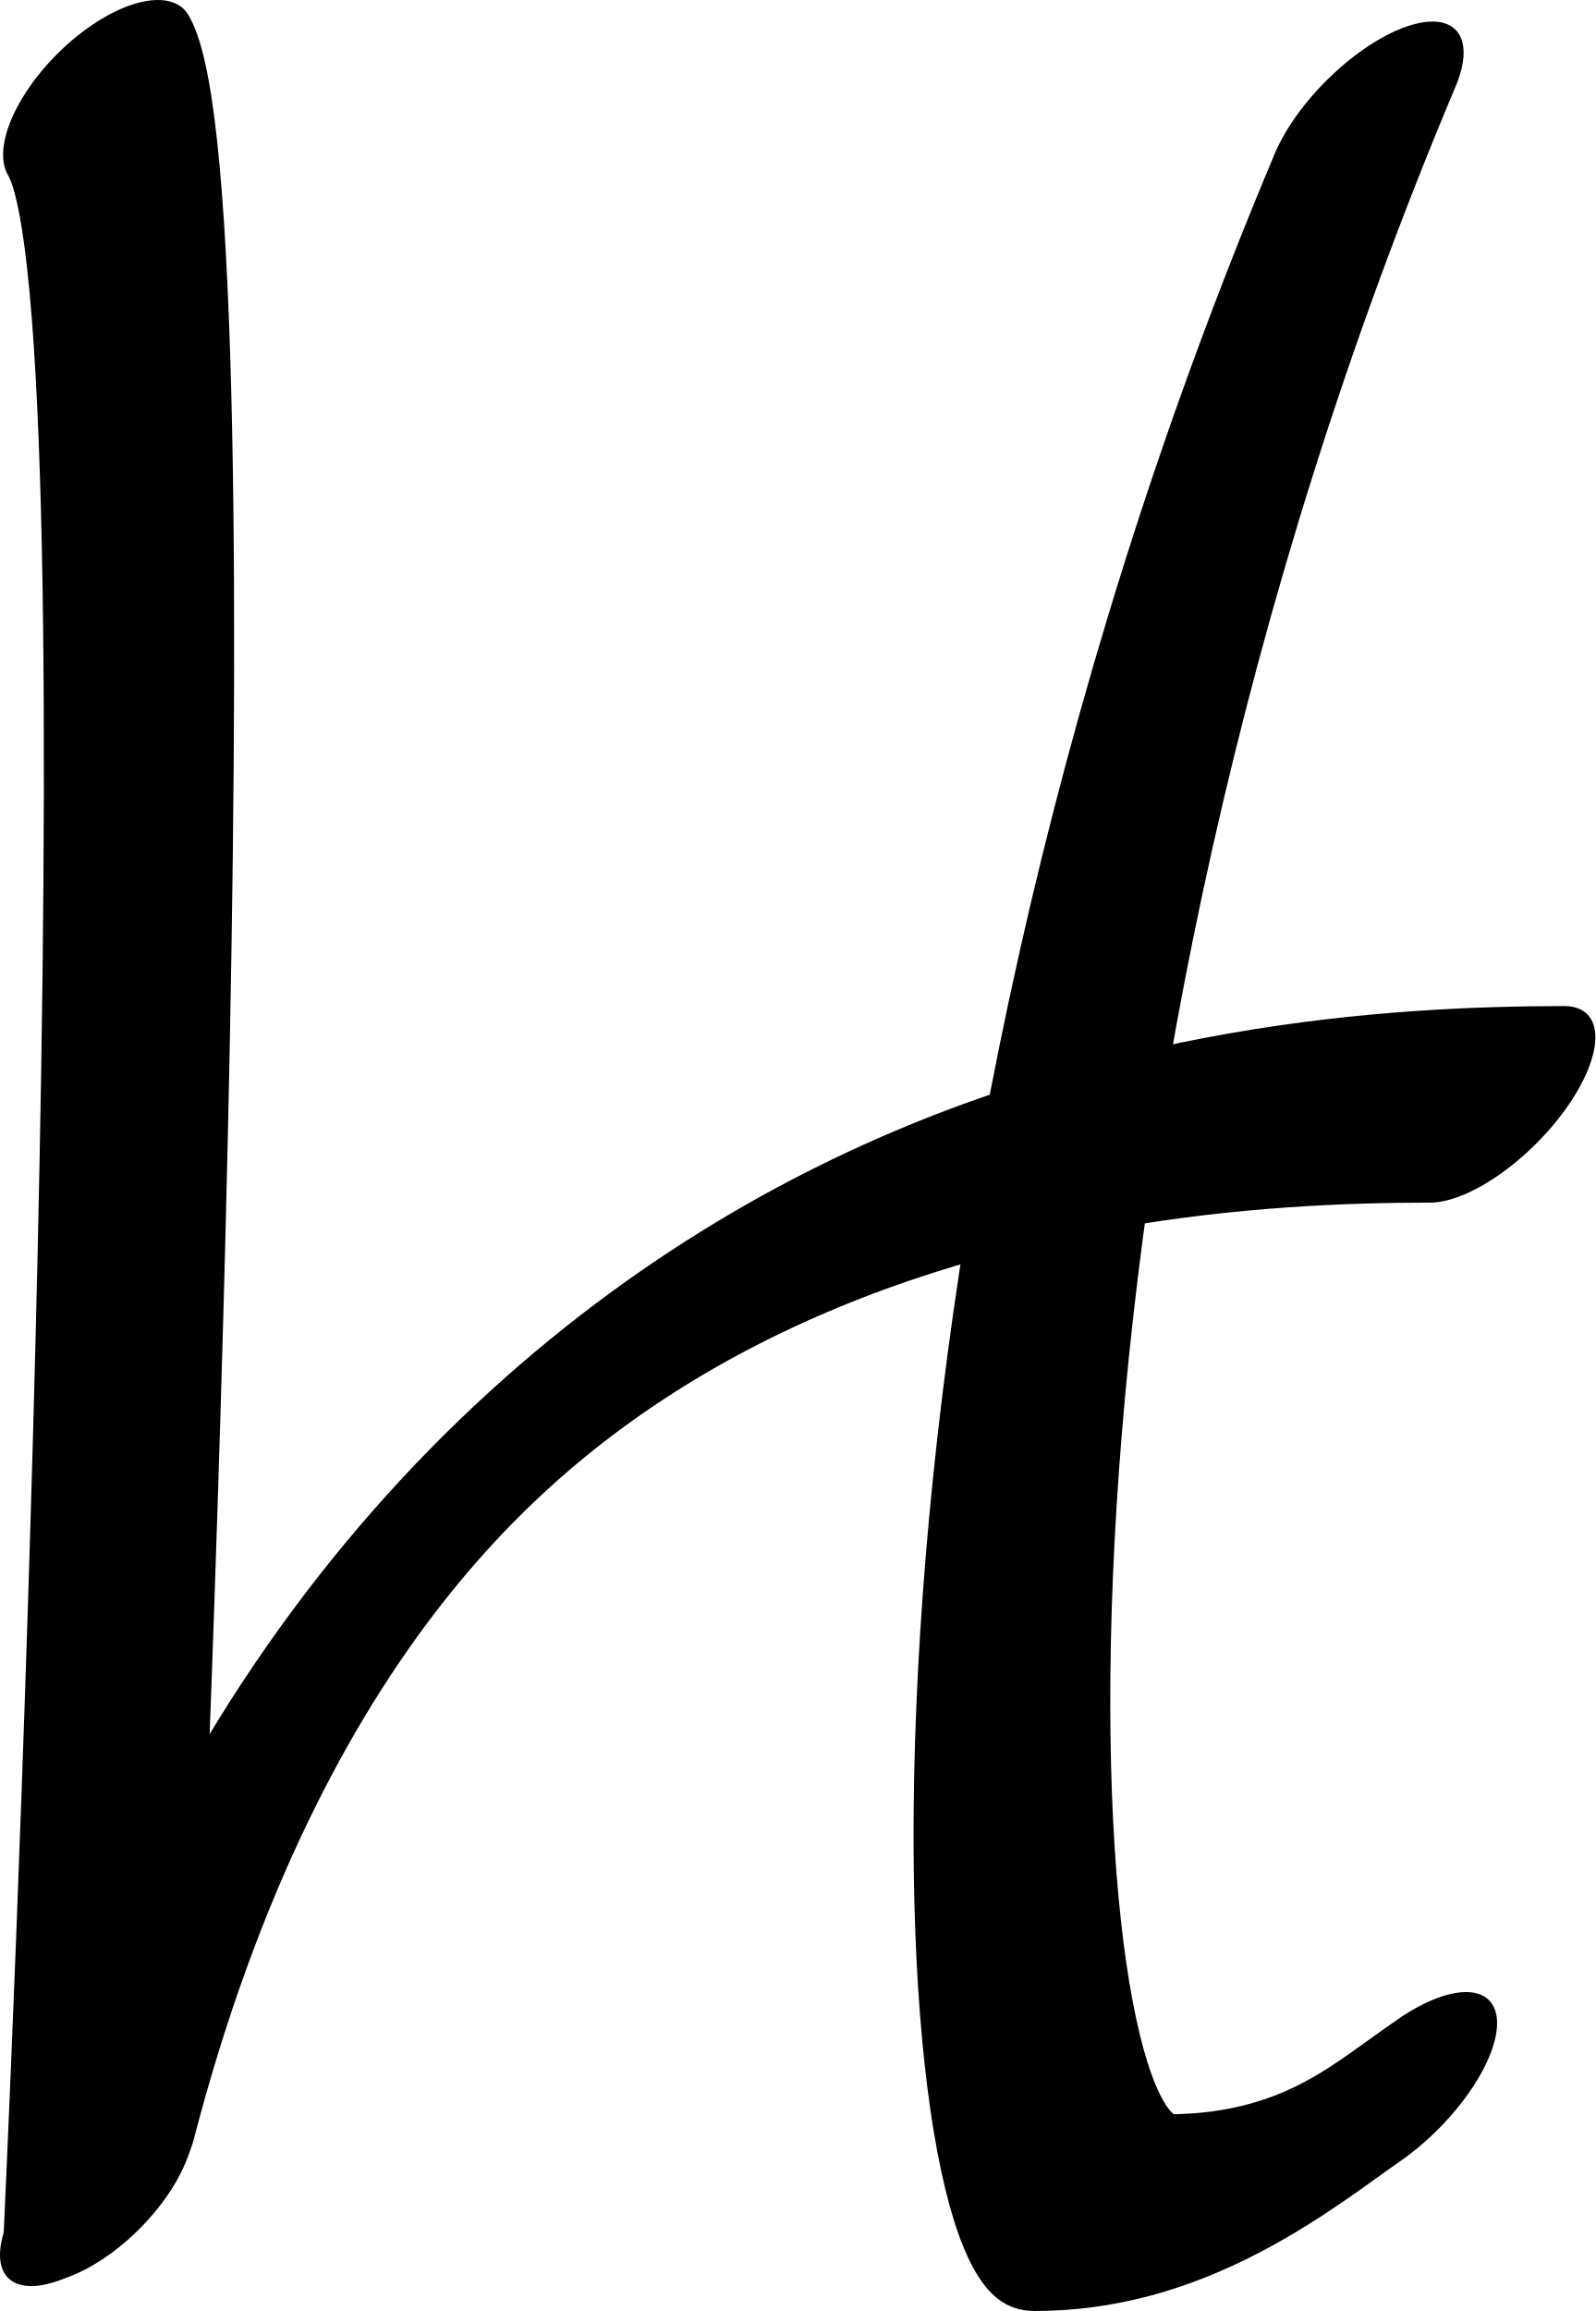
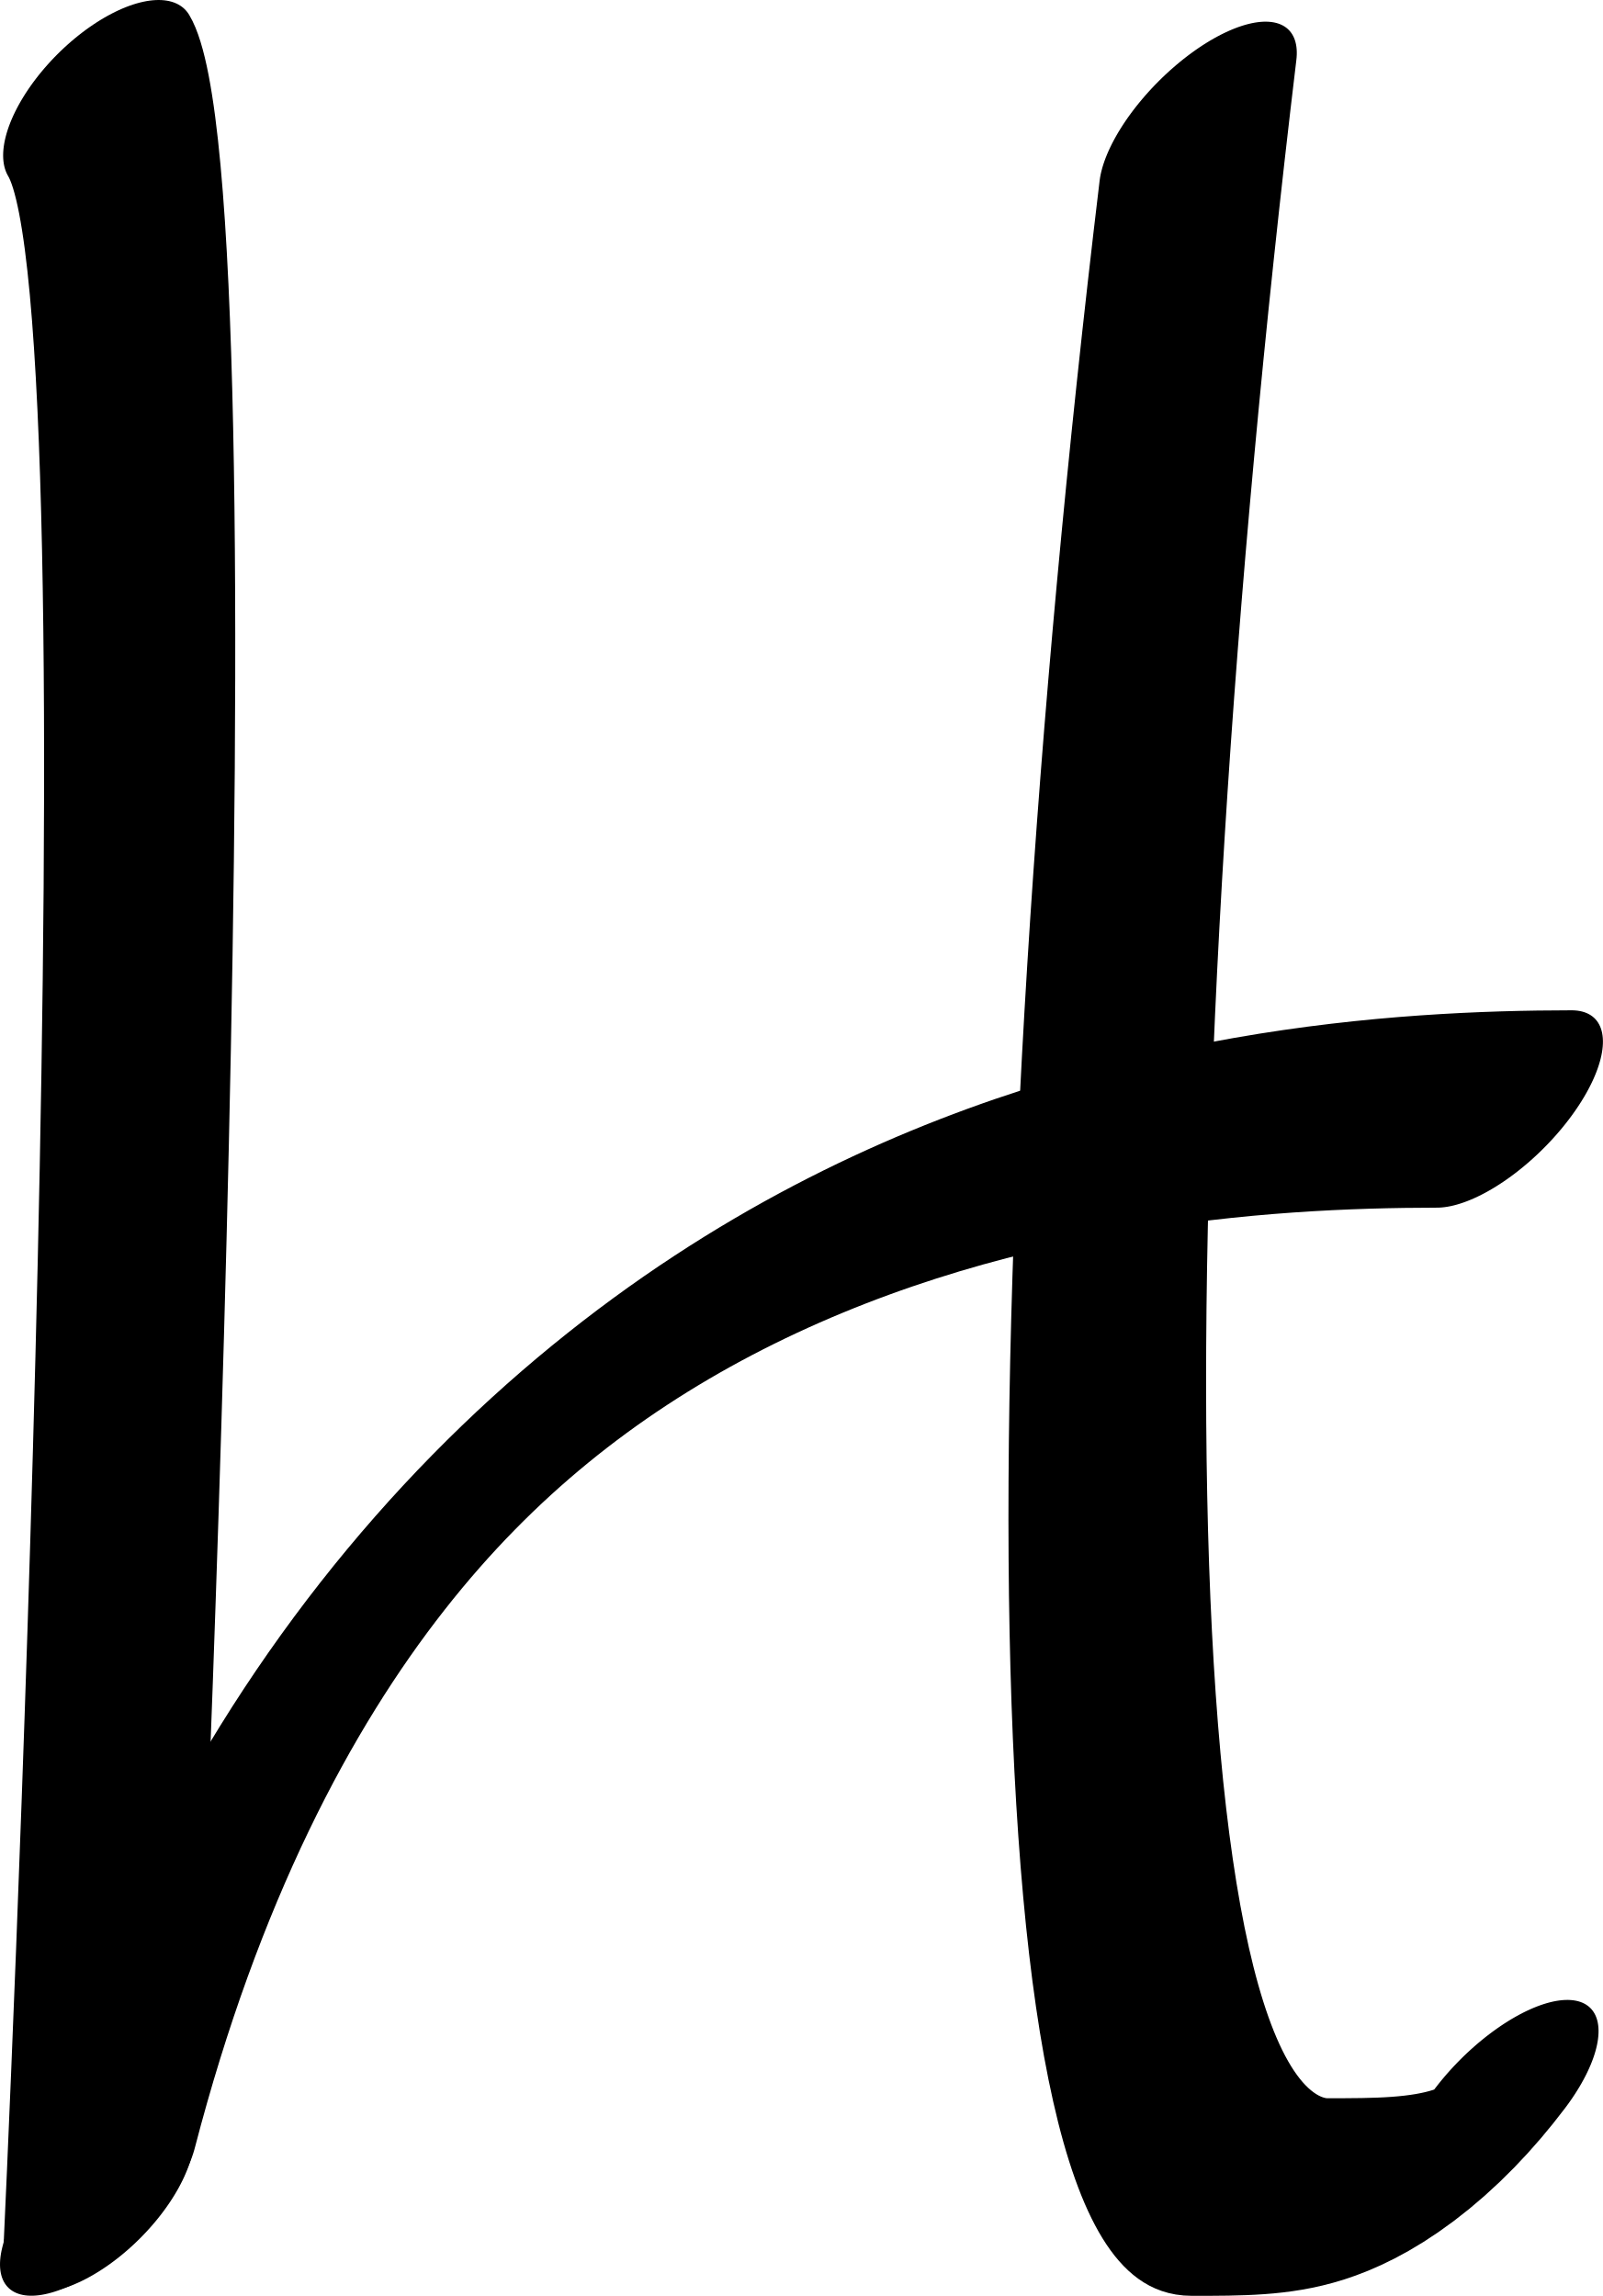
- <svg xmlns="http://www.w3.org/2000/svg" width="617.331" height="893.998" viewBox="0 0 617.331 893.998" version="1.1" id="svg5" xml:space="preserve">
+ <svg xmlns="http://www.w3.org/2000/svg" width="617.331" height="884.467" viewBox="0 0 617.331 884.467" version="1.1" id="svg5" xml:space="preserve">
  <defs id="defs2" />
  <g style="display:inline" id="g514" transform="translate(-242.6146,-306.9168)">
-     <g id="use1293-2" transform="matrix(0.3339606,0.3339606,-0.7706967,0.7706967,1315.405,118.6064)" style="display:inline">
-       <path style="fill:none;stroke:#000000;stroke-width:90.624;stroke-linecap:round;stroke-linejoin:round;stroke-dasharray:none" d="m -463.824,505.536 c 360.349,383.86 989.803,621.487 1059.301,591.372 83.609,-36.23 89.698,-77.793 101.371,-105.246" id="path2695" />
+     <g id="use1293-2" transform="matrix(0.3339606,0.3339606,-0.7706967,0.7706967,1740.75,109.0122)" style="display:inline">
+       <path style="fill:none;stroke:#000000;stroke-width:90.624;stroke-linecap:round;stroke-linejoin:round;stroke-dasharray:none" d="M -1186.448,831.114 C -638.139,1133.527 -63.584,1382.494 46.763,1334.678 103.162,1310.239 142.292,1293.284 128.492,1250.118" id="path2901" />
    </g>
    <g id="use1071" transform="matrix(0.3223799,0.3223799,-0.7417279,0.7417279,1057.499,30.05559)" style="display:inline">
-       <path style="fill:none;stroke:#000000;stroke-width:94.009;stroke-linecap:round;stroke-linejoin:round" d="M 537.156,1280.844 C 85.688,946.749 523.067,722.064 726.623,633.409" id="path2847" />
+       <path style="fill:none;stroke:#000000;stroke-width:94.009;stroke-linecap:round;stroke-linejoin:round" d="M 537.156,1280.844 C 85.688,946.749 523.067,722.064 726.623,633.409" id="path2857" />
    </g>
    <g id="use1134" transform="matrix(0.3473013,0.3473013,-0.7245483,0.7245483,1016.599,-39.03552)" style="display:inline">
-       <path style="display:inline;fill:none;stroke:#000000;stroke-width:91.625;stroke-linecap:round;stroke-linejoin:round" d="M -508.5,772.018 C -372.135,788.391 656.963,1330.667 656.963,1330.667" id="path2855" />
+       <path style="display:inline;fill:none;stroke:#000000;stroke-width:91.625;stroke-linecap:round;stroke-linejoin:round" d="M -508.5,772.018 C -372.135,788.391 656.963,1330.667 656.963,1330.667" id="path2865" />
    </g>
  </g>
</svg>
